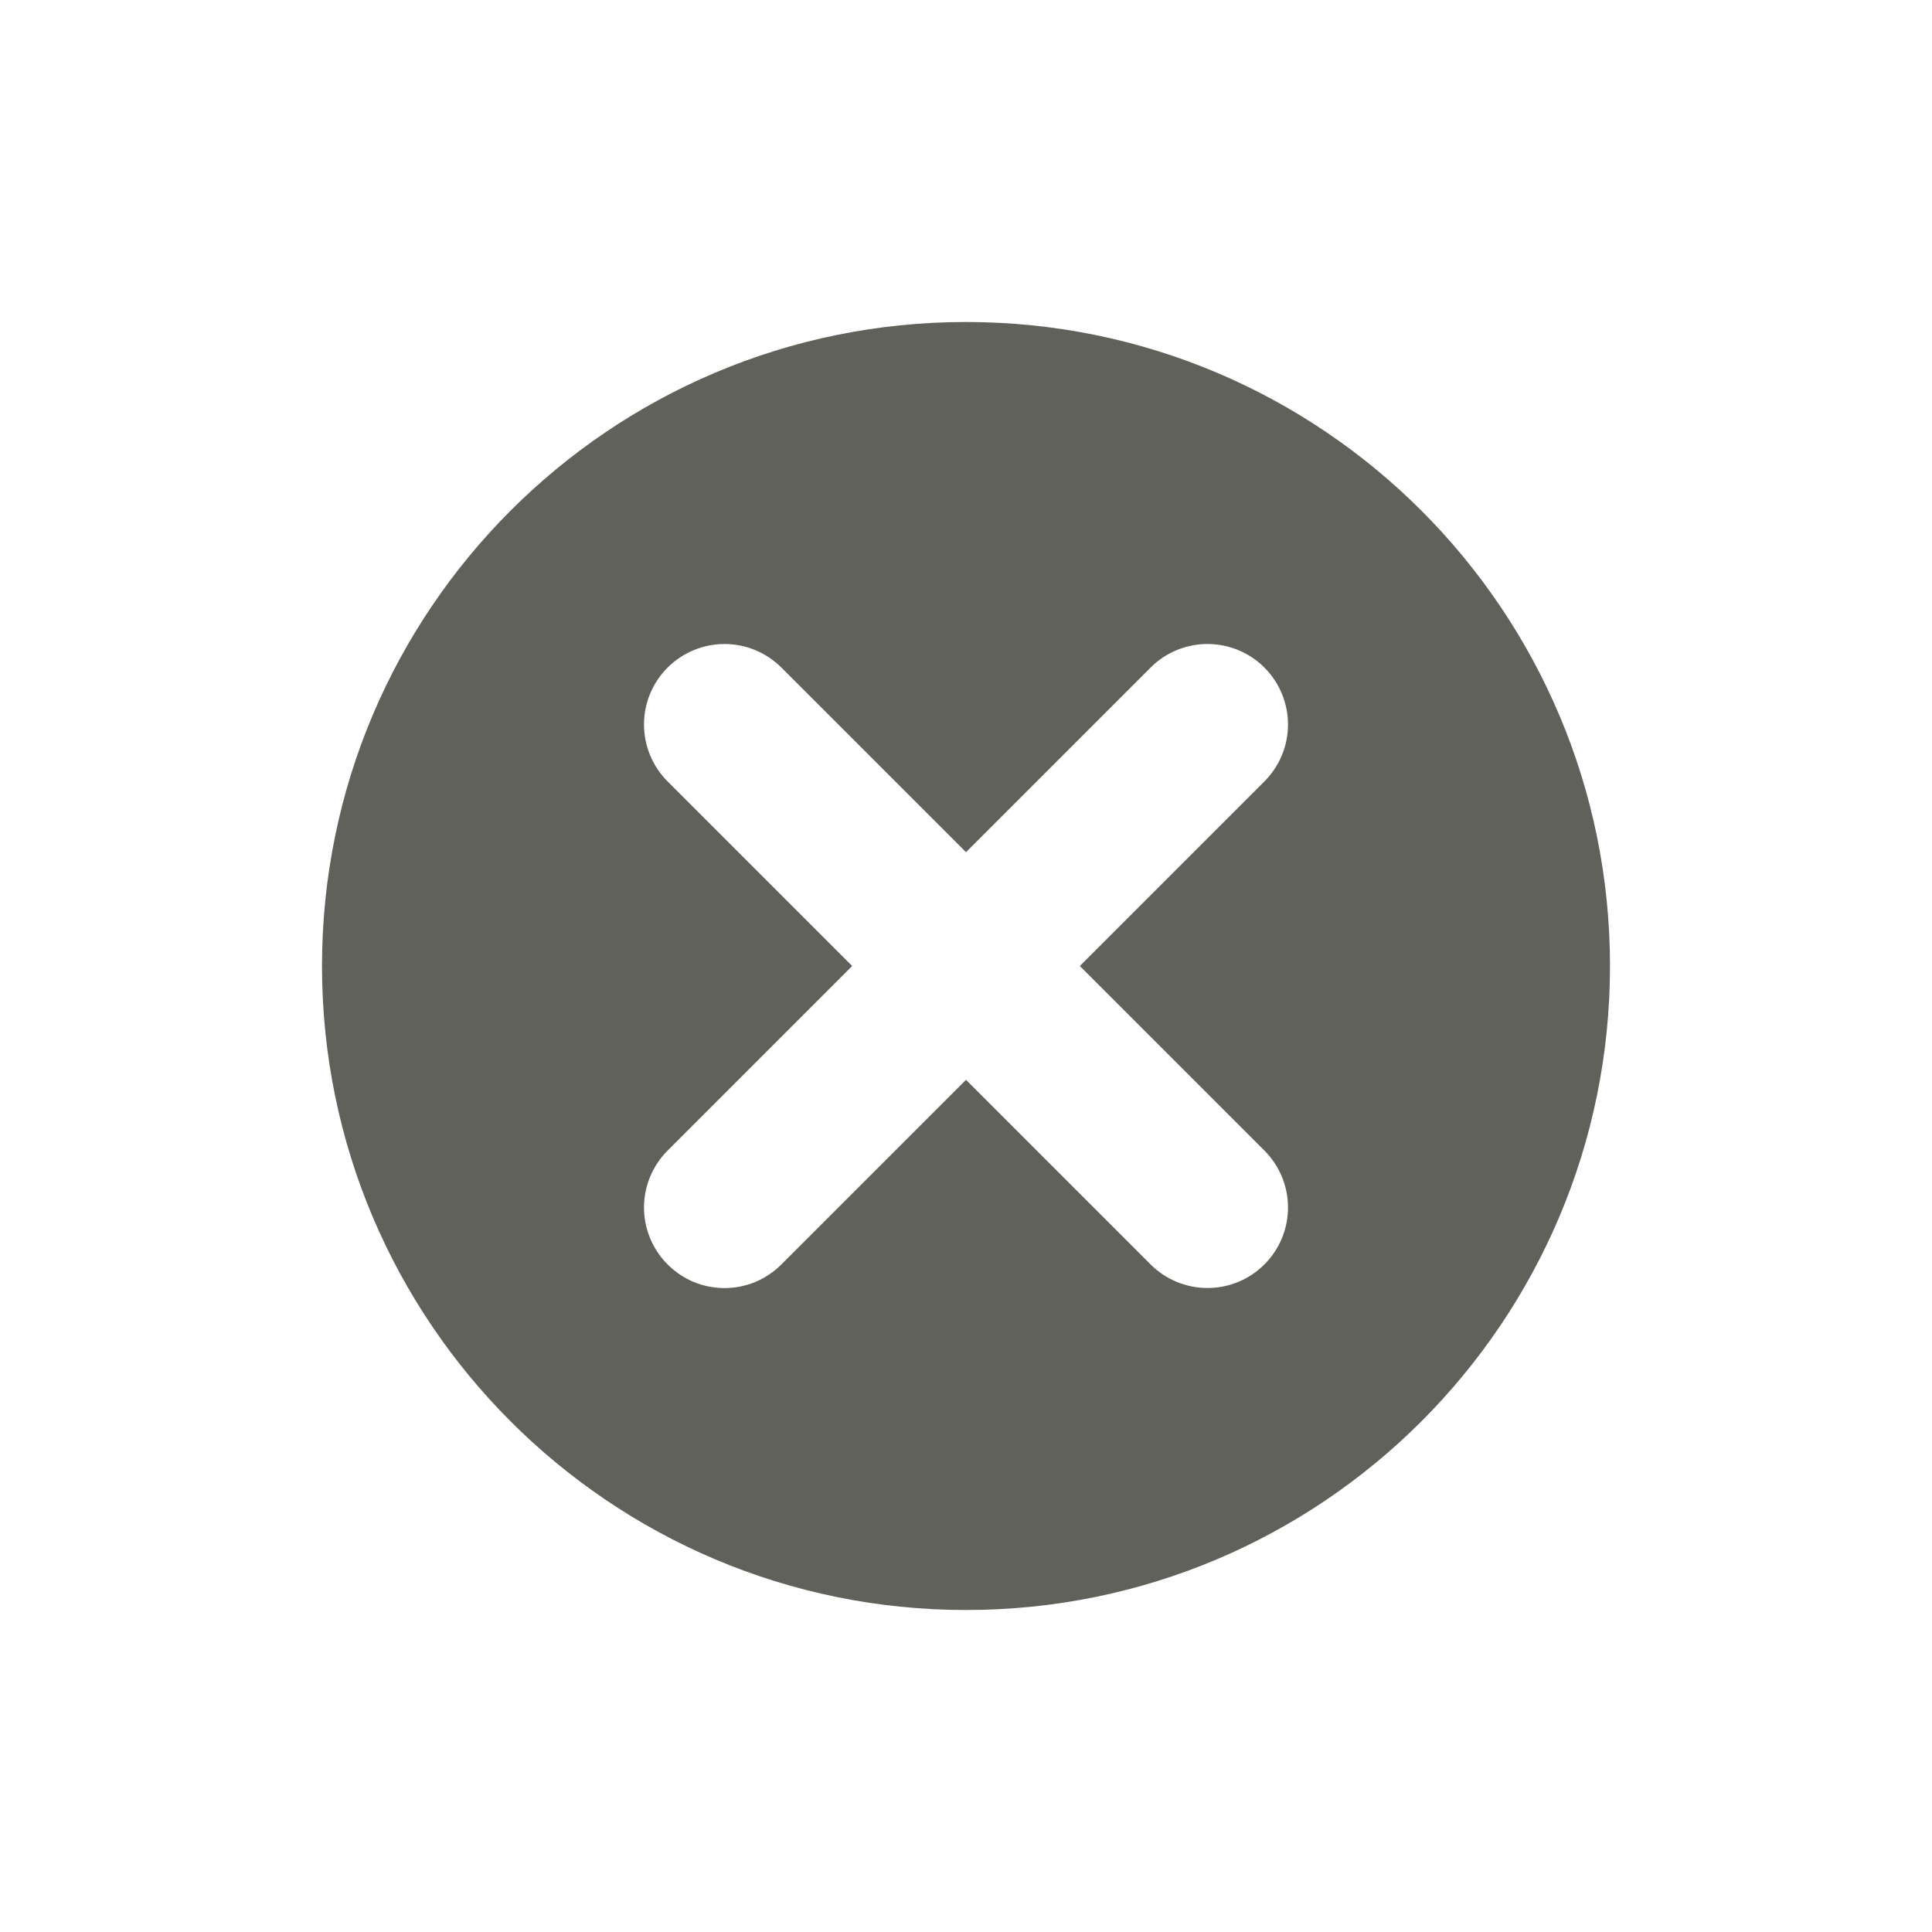
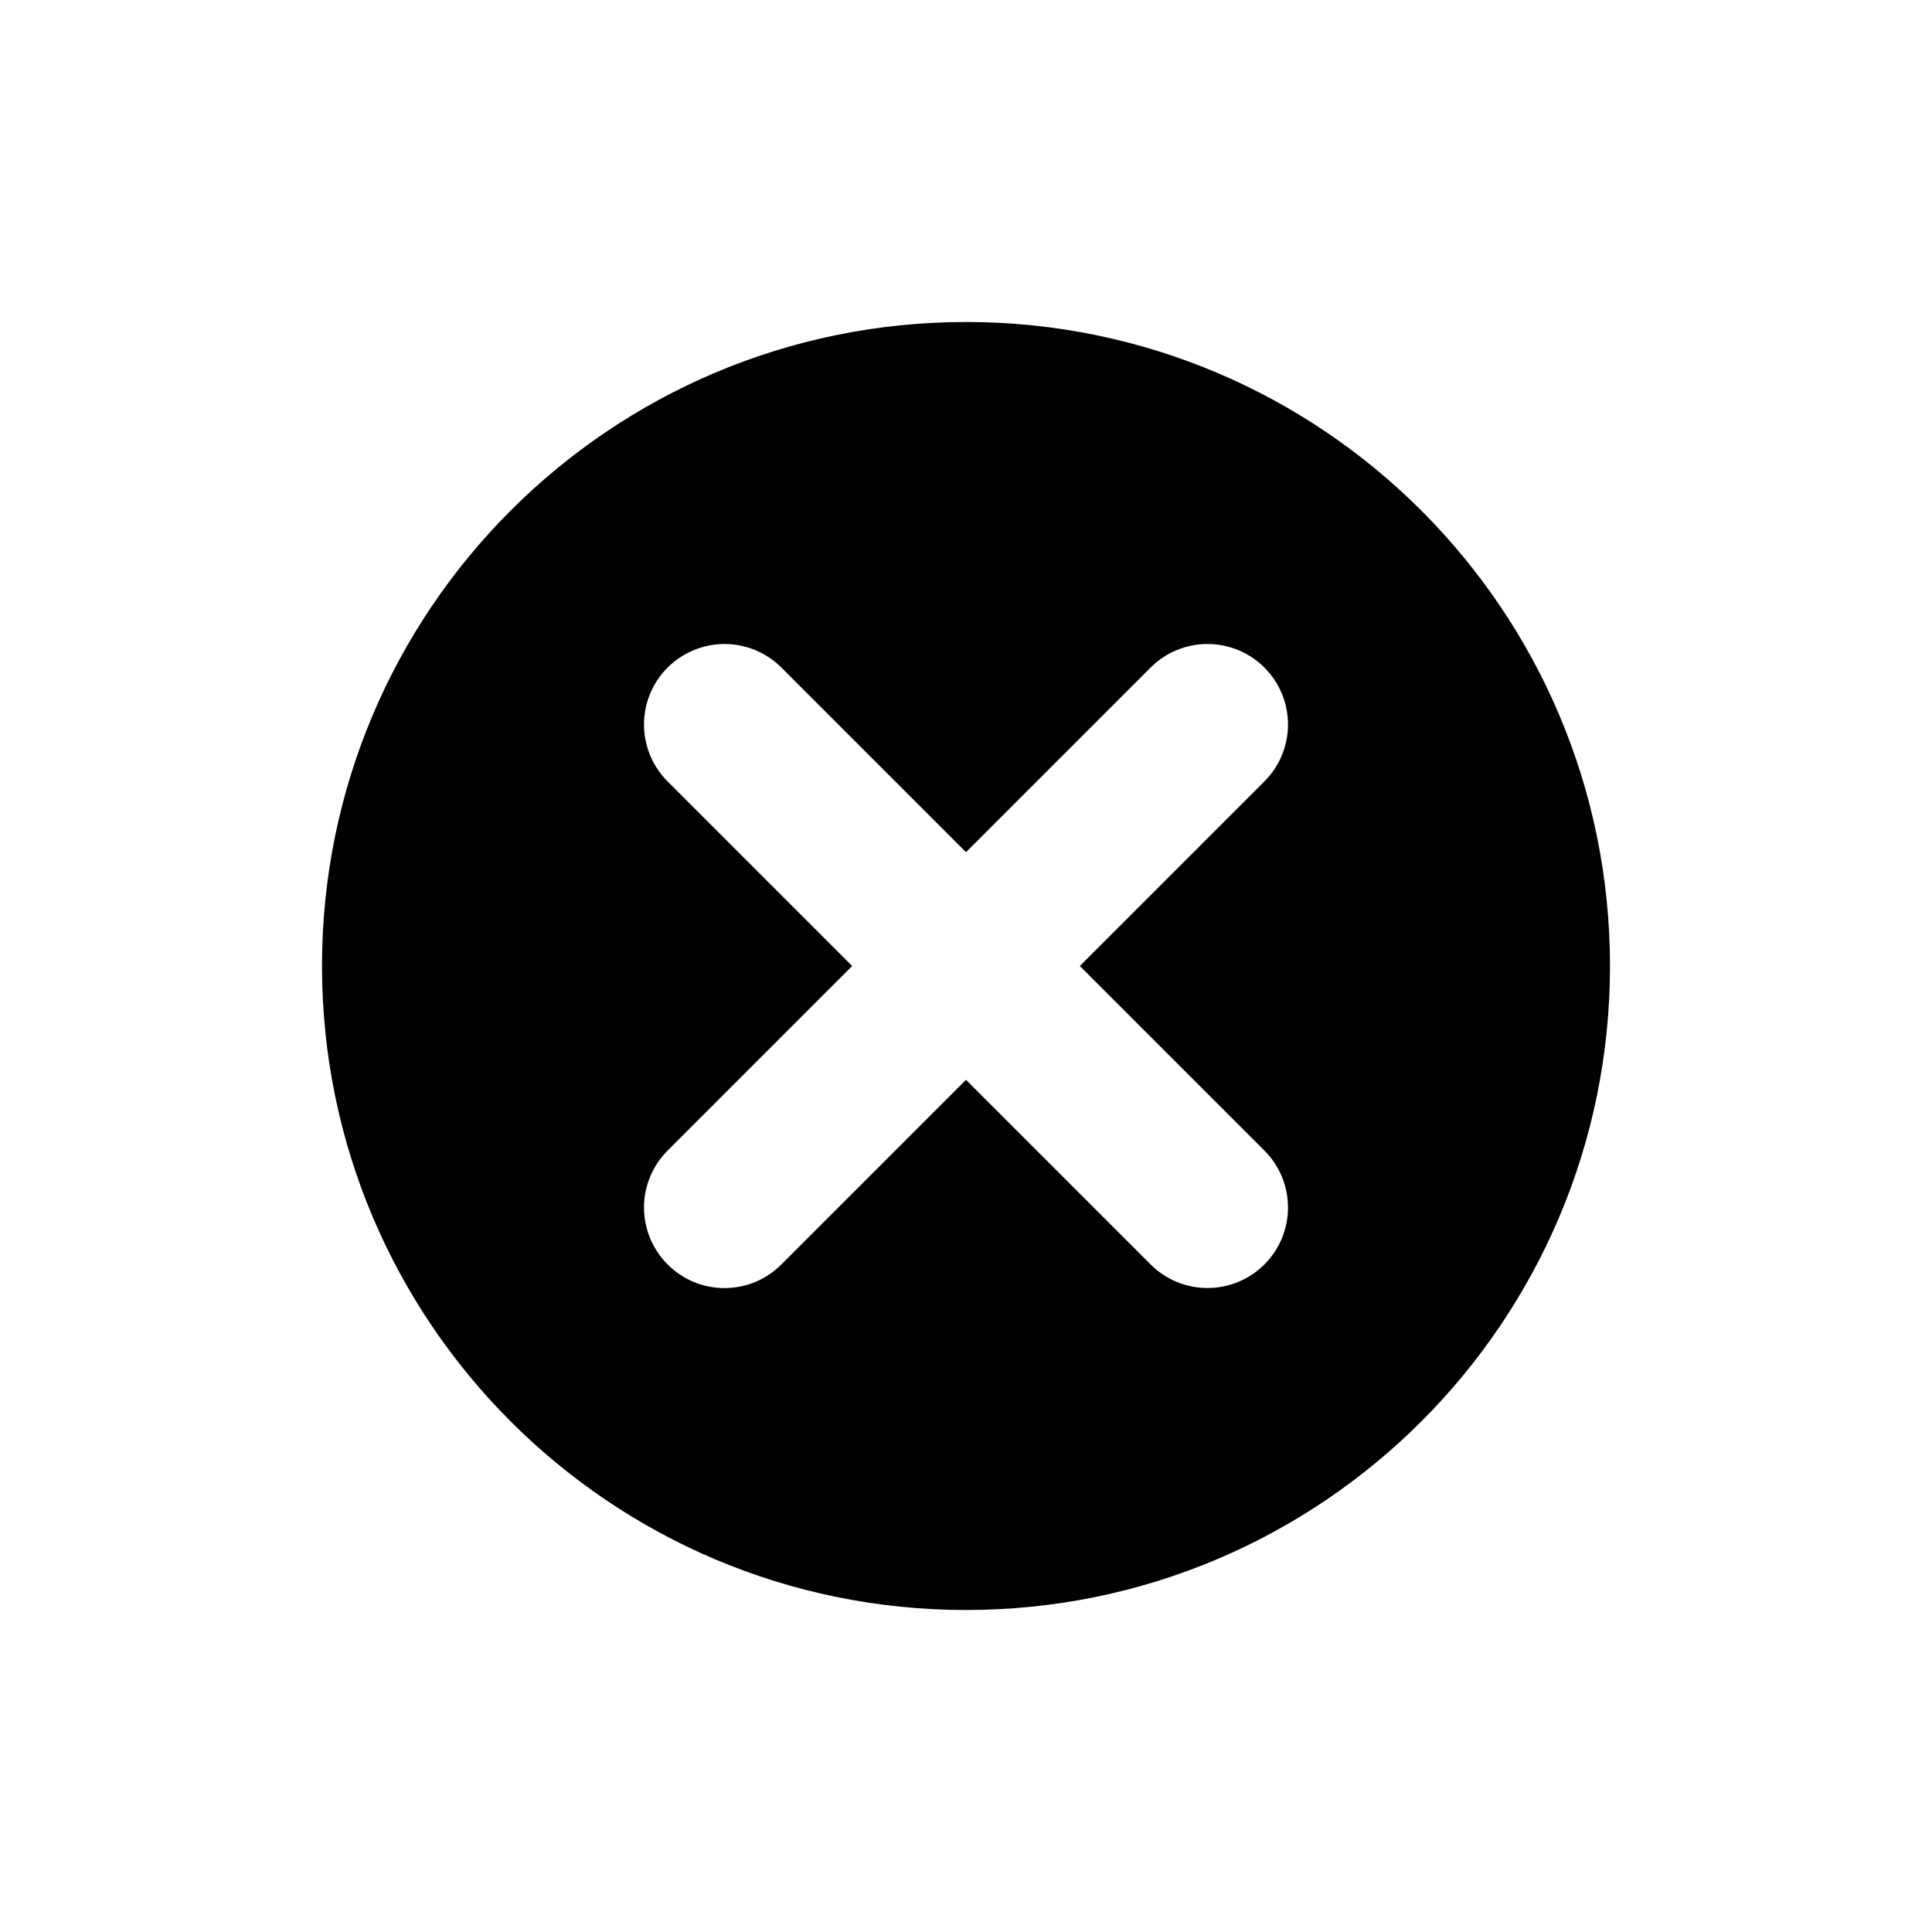
<svg xmlns="http://www.w3.org/2000/svg" width="24" height="24" viewBox="0 0 24 24" fill="none">
-   <path d="M12 4C7.581 4 4 7.582 4 12C4 16.418 7.581 20 12 20C16.419 20 20 16.418 20 12C20 7.582 16.419 4 12 4ZM15.707 14.293C15.895 14.48 16 14.735 16 15C16 15.265 15.895 15.52 15.707 15.707C15.52 15.895 15.265 16 15 16C14.735 16 14.48 15.895 14.293 15.707L12 13.414L9.707 15.707C9.614 15.8 9.504 15.874 9.383 15.925C9.262 15.975 9.131 16.001 9 16.001C8.869 16.001 8.738 15.975 8.617 15.925C8.496 15.874 8.386 15.8 8.293 15.707C8.106 15.52 8 15.265 8 15C8 14.735 8.106 14.48 8.293 14.293L10.586 12L8.293 9.707C8.105 9.519 8 9.265 8 9C8 8.735 8.105 8.481 8.293 8.293C8.481 8.105 8.738 8 9 8C9.265 8 9.519 8.105 9.707 8.293L12 10.586L14.293 8.293C14.48 8.105 14.735 8 15 8C15.265 8 15.52 8.105 15.707 8.293C15.895 8.481 16 8.735 16 9C16 9.265 15.895 9.519 15.707 9.707L13.414 12L15.707 14.293Z" fill="#61615C" />
+   <path d="M12 4C7.581 4 4 7.582 4 12C4 16.418 7.581 20 12 20C16.419 20 20 16.418 20 12C20 7.582 16.419 4 12 4ZM15.707 14.293C15.895 14.48 16 14.735 16 15C16 15.265 15.895 15.52 15.707 15.707C15.52 15.895 15.265 16 15 16C14.735 16 14.48 15.895 14.293 15.707L12 13.414L9.707 15.707C9.614 15.8 9.504 15.874 9.383 15.925C9.262 15.975 9.131 16.001 9 16.001C8.869 16.001 8.738 15.975 8.617 15.925C8.496 15.874 8.386 15.8 8.293 15.707C8.106 15.52 8 15.265 8 15C8 14.735 8.106 14.48 8.293 14.293L10.586 12L8.293 9.707C8.105 9.519 8 9.265 8 9C8 8.735 8.105 8.481 8.293 8.293C8.481 8.105 8.738 8 9 8C9.265 8 9.519 8.105 9.707 8.293L12 10.586L14.293 8.293C14.48 8.105 14.735 8 15 8C15.265 8 15.52 8.105 15.707 8.293C15.895 8.481 16 8.735 16 9C16 9.265 15.895 9.519 15.707 9.707L13.414 12L15.707 14.293Z" fill="currentColor" />
</svg>
